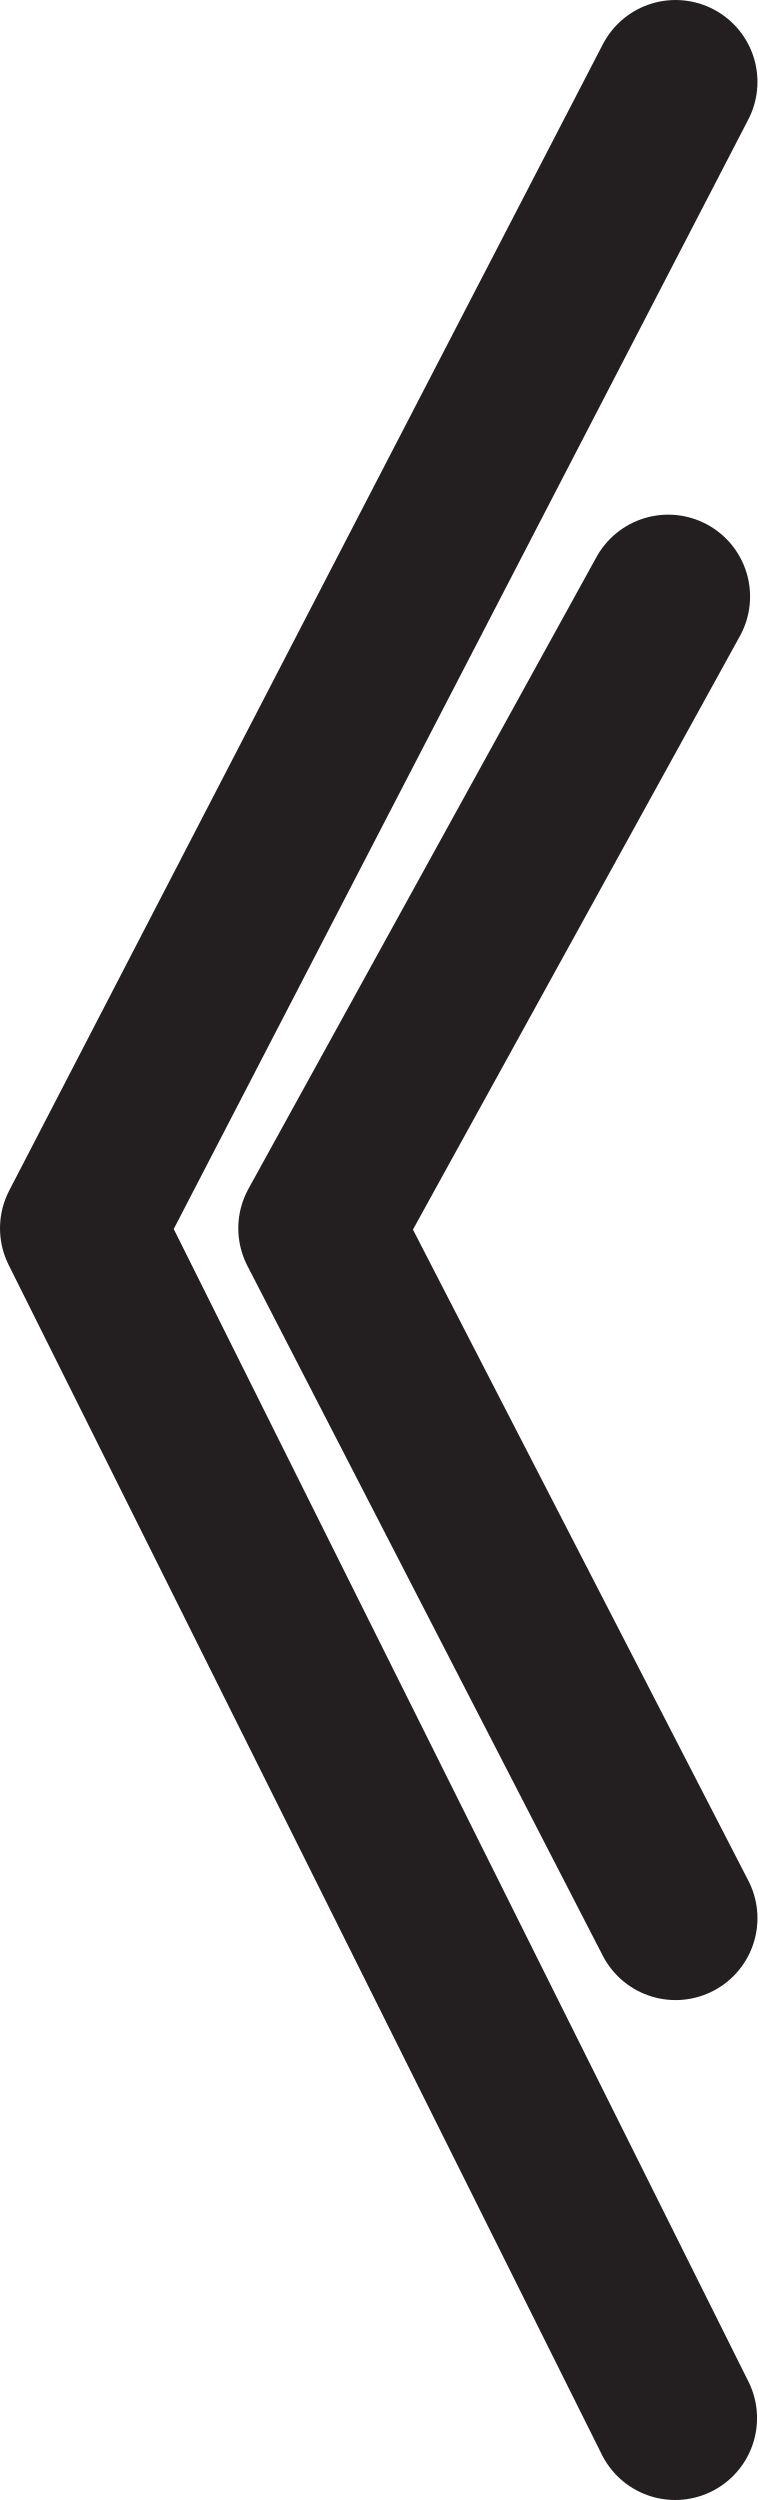
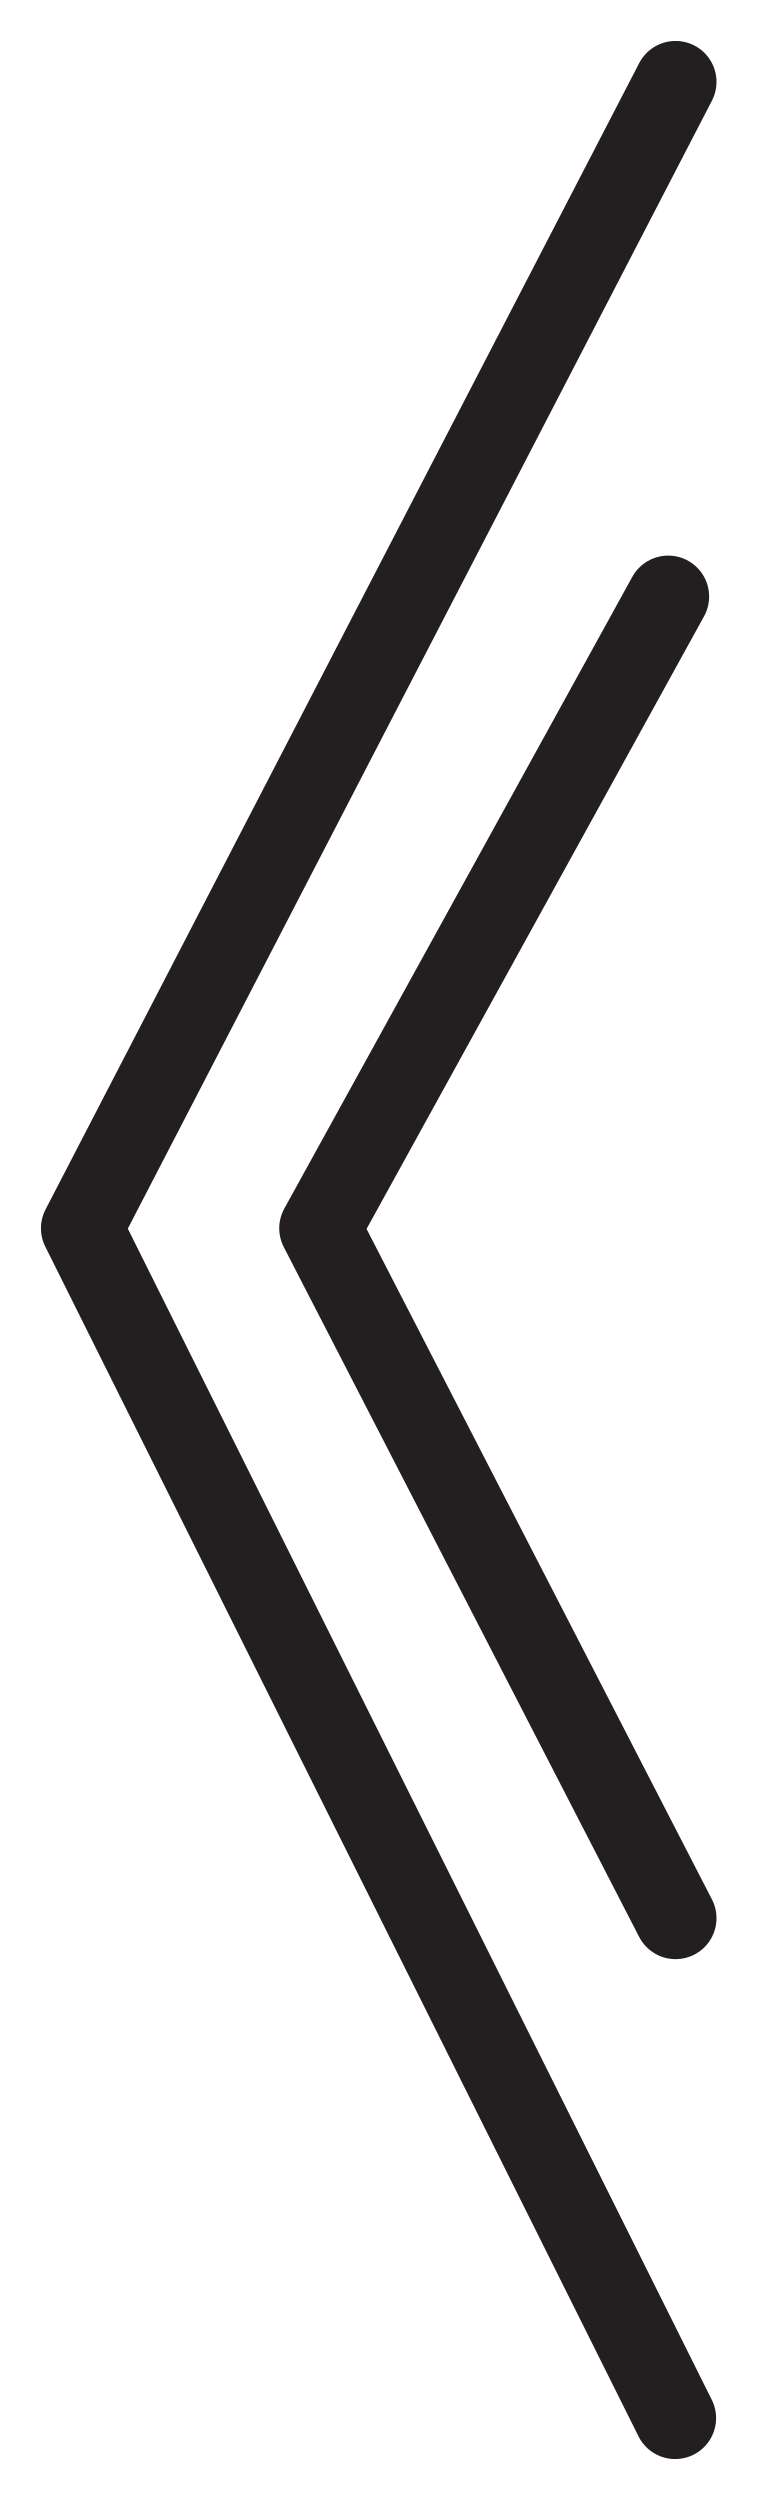
<svg xmlns="http://www.w3.org/2000/svg" id="Layer_1" data-name="Layer 1" viewBox="0 0 18.5 61.06">
-   <polyline points="16.49 59.06 2 30 16.5 2" fill="none" stroke="#231f20" stroke-linecap="round" stroke-linejoin="round" stroke-width="4" />
-   <polyline points="16.5 46.85 7.82 30 16.32 14.57" fill="none" stroke="#231f20" stroke-linecap="round" stroke-linejoin="round" stroke-width="4" />
+   <polyline points="16.49 59.06 2 30 16.5 2" fill="none" stroke="#231f20" stroke-linecap="round" stroke-linejoin="round" stroke-width="2" />
+   <polyline points="16.5 46.85 7.82 30 16.32 14.57" fill="none" stroke="#231f20" stroke-linecap="round" stroke-linejoin="round" stroke-width="2" />
</svg>
